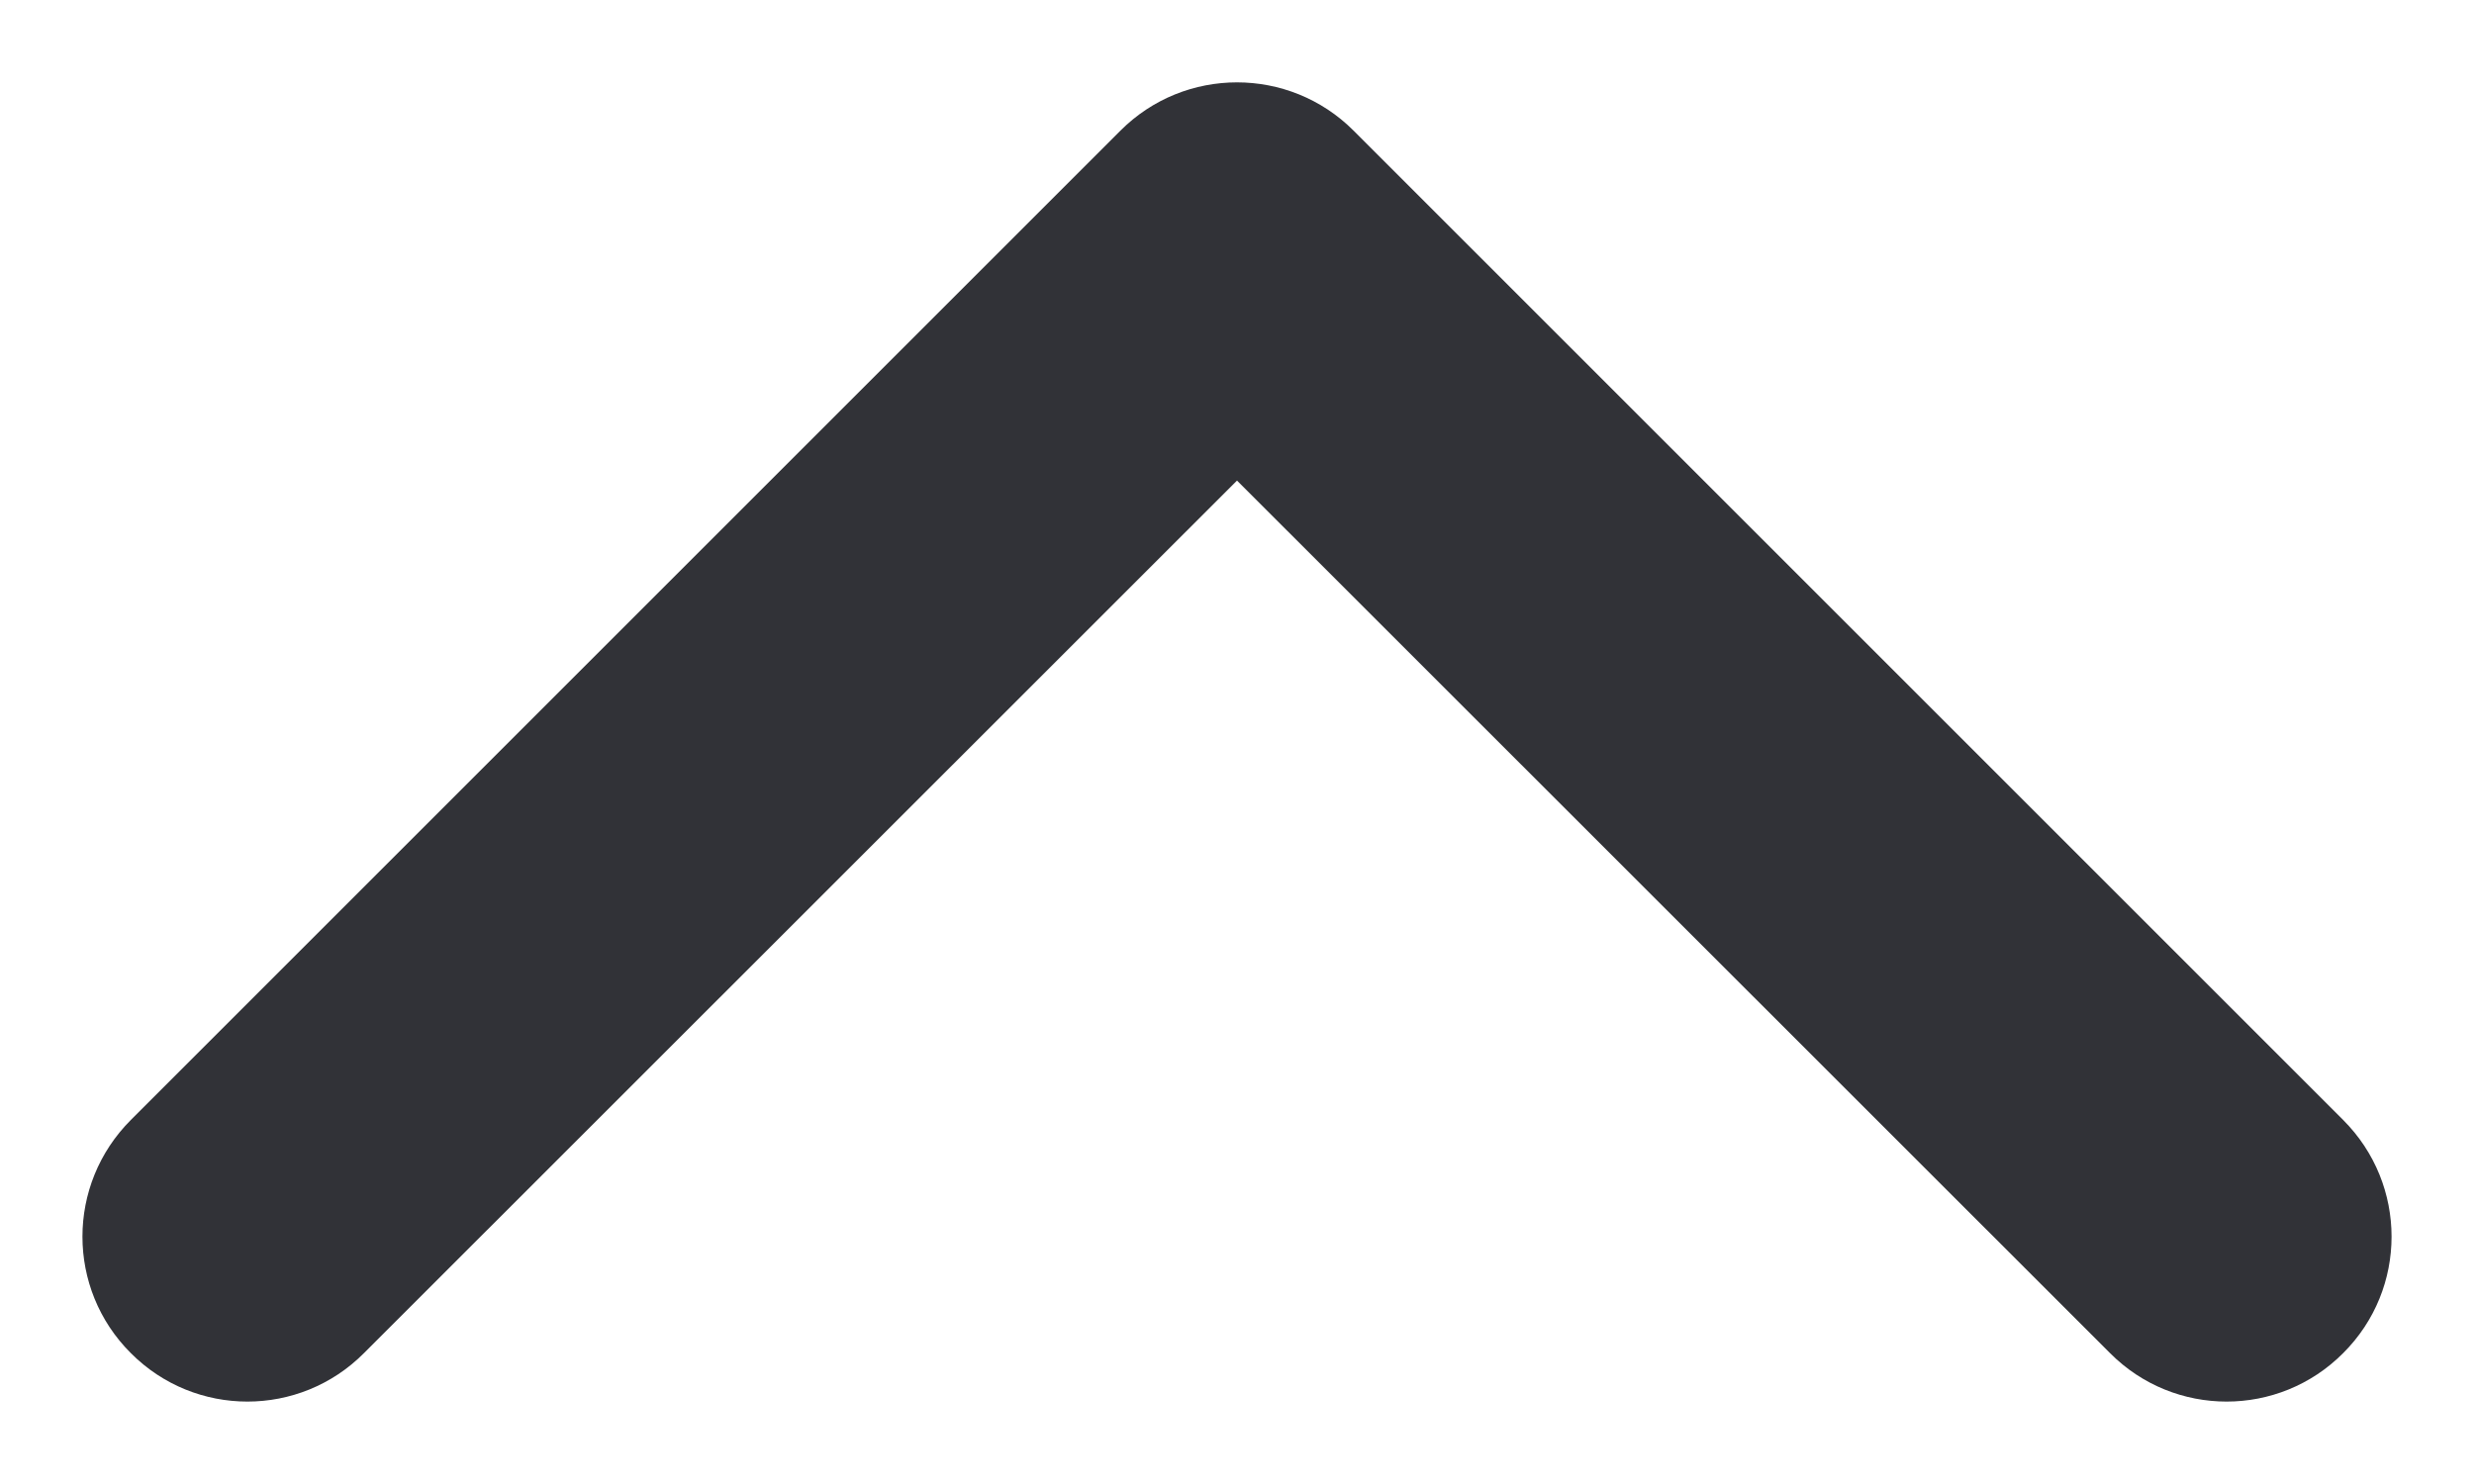
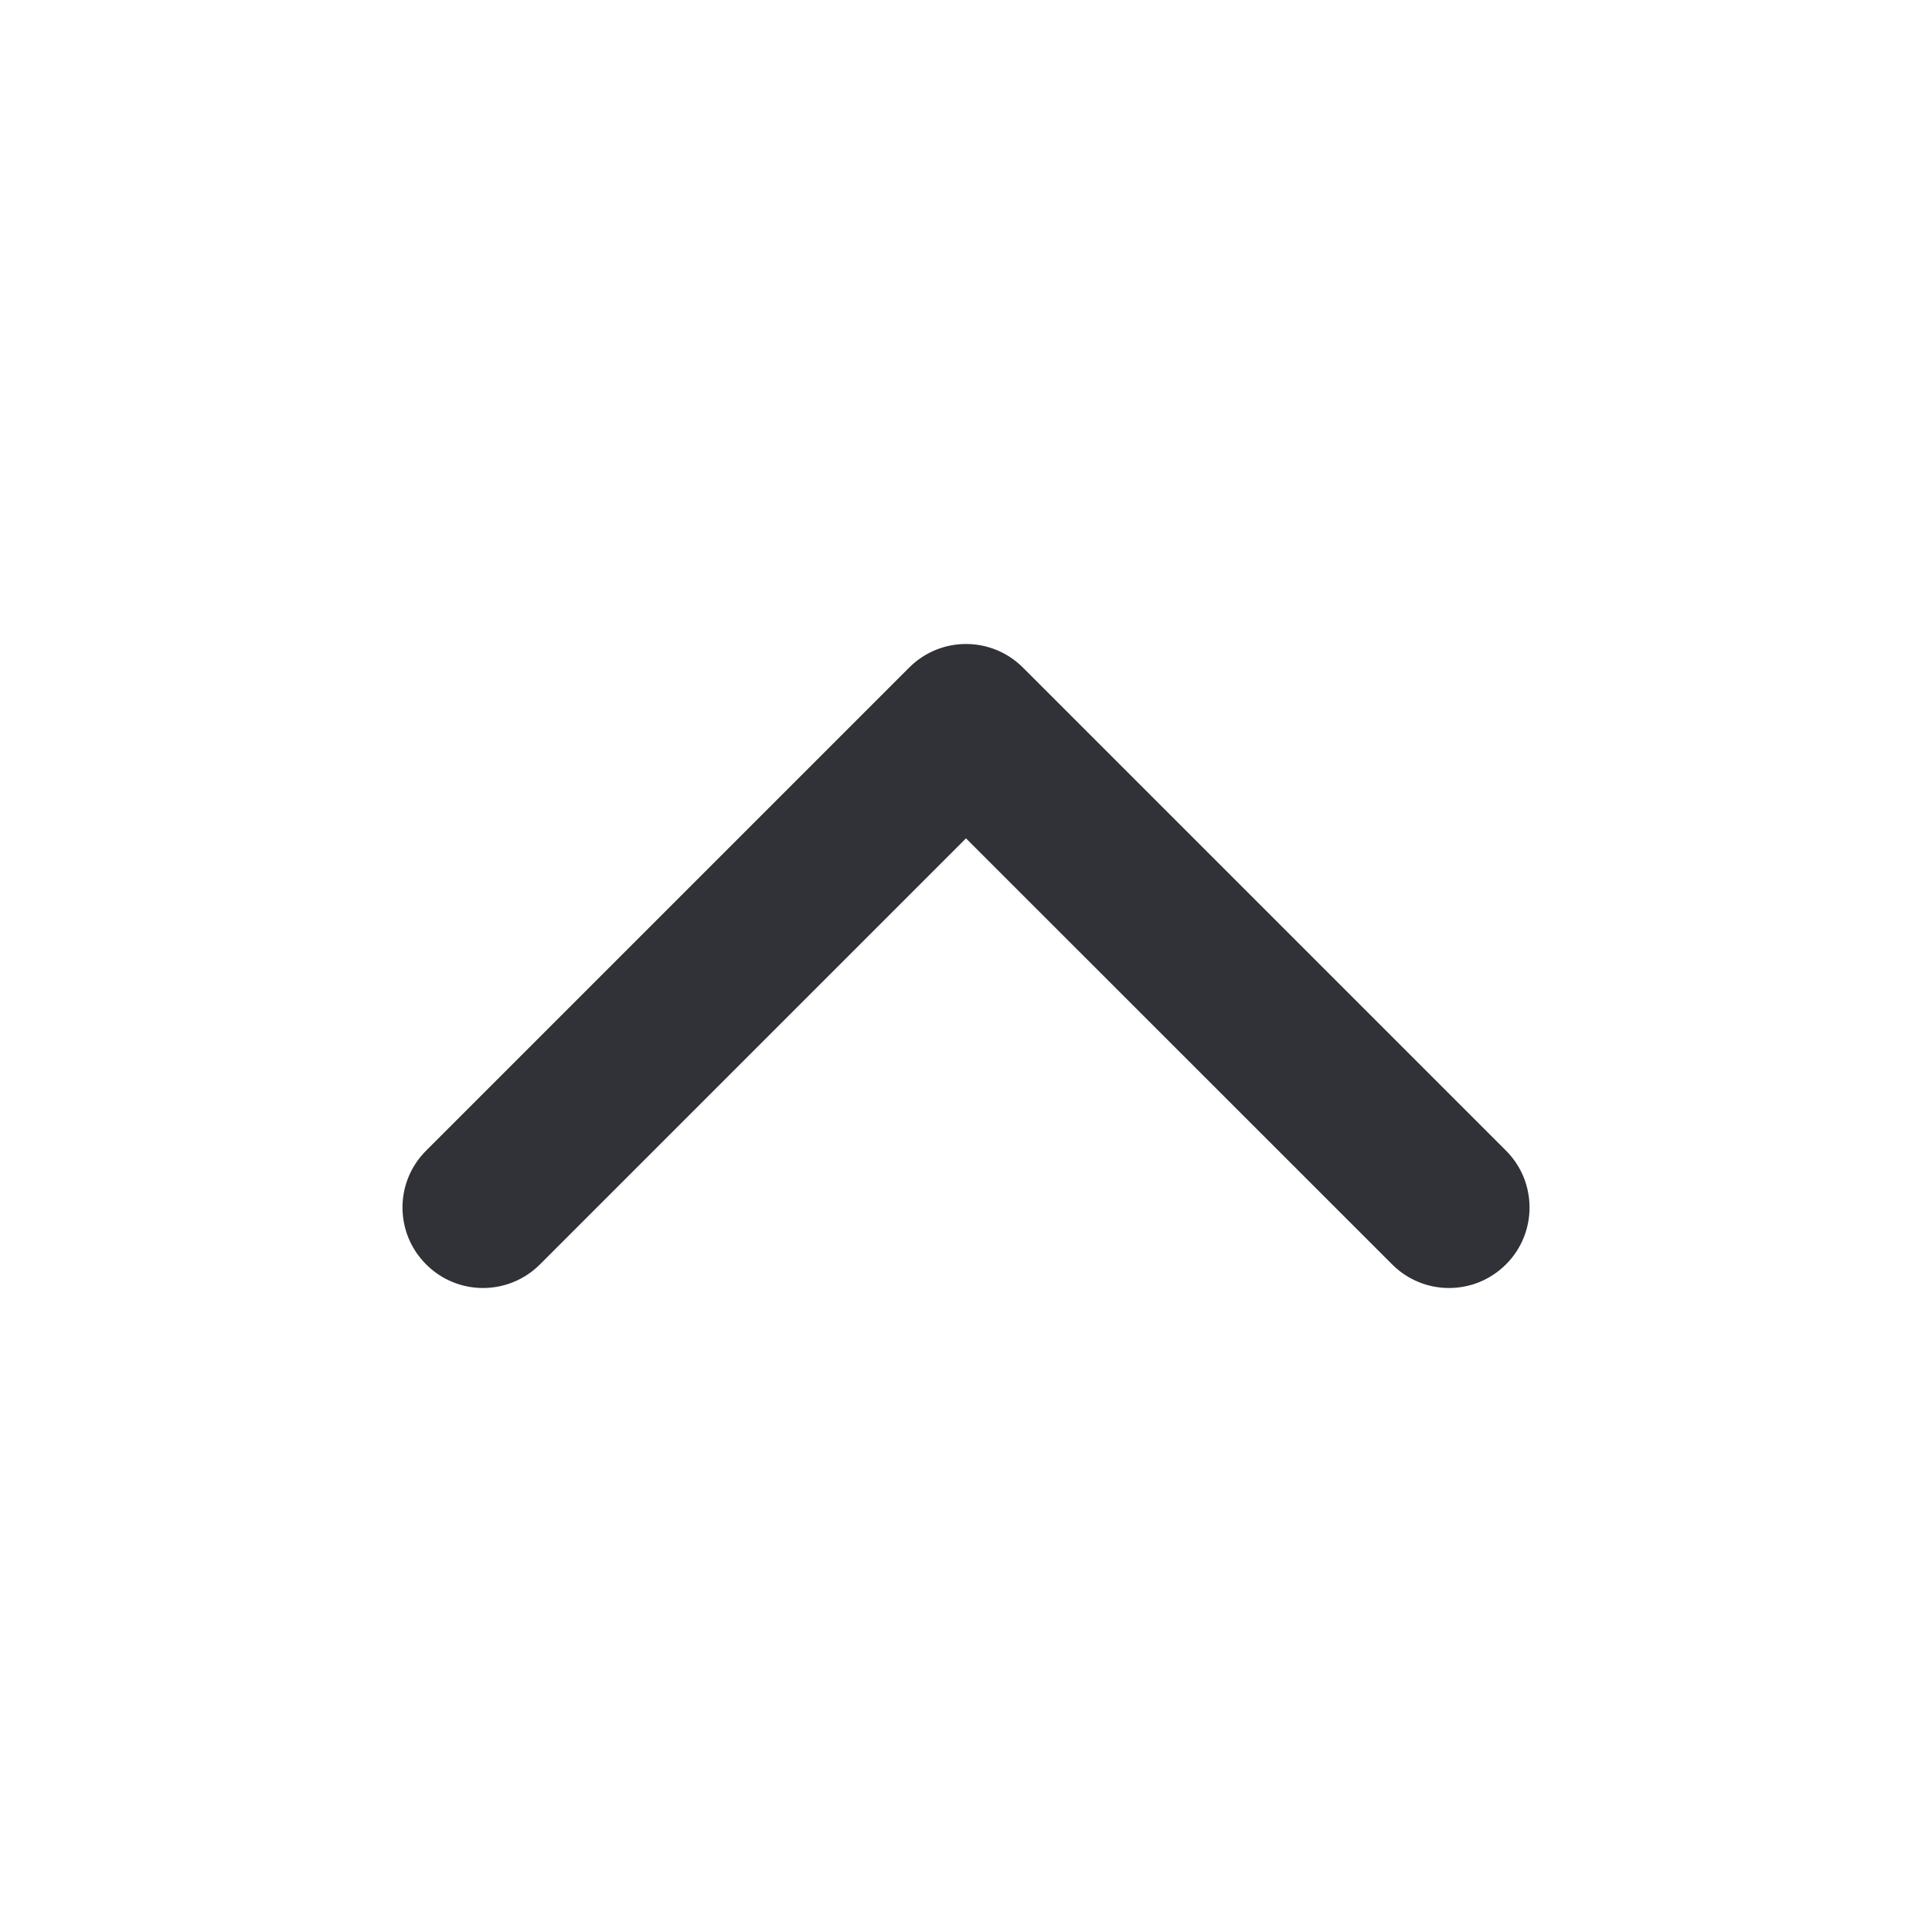
- <svg xmlns="http://www.w3.org/2000/svg" width="10" height="6" viewBox="0 0 10 6" fill="none">
-   <path fill-rule="evenodd" clip-rule="evenodd" d="M0.529 5.471C0.268 5.211 0.268 4.789 0.529 4.528L4.529 0.528C4.789 0.268 5.211 0.268 5.471 0.528L9.471 4.528C9.732 4.789 9.732 5.211 9.471 5.471C9.211 5.732 8.789 5.732 8.529 5.471L5 1.943L1.471 5.471C1.211 5.732 0.789 5.732 0.529 5.471Z" fill="#313237" />
+ <svg xmlns="http://www.w3.org/2000/svg" width="16" height="16" viewBox="0 0 16 16" fill="none">
+   <g id="Icons/Chevron (Arrow Up)">
+     <path id="Vector (Stroke)" fill-rule="evenodd" clip-rule="evenodd" d="M3.529 10.471C3.268 10.211 3.268 9.789 3.529 9.529L7.529 5.529C7.789 5.268 8.211 5.268 8.472 5.529L12.472 9.529C12.732 9.789 12.732 10.211 12.472 10.471C12.211 10.732 11.789 10.732 11.529 10.471L8 6.943L4.472 10.471C4.211 10.732 3.789 10.732 3.529 10.471Z" fill="#313237" />
+   </g>
</svg>
